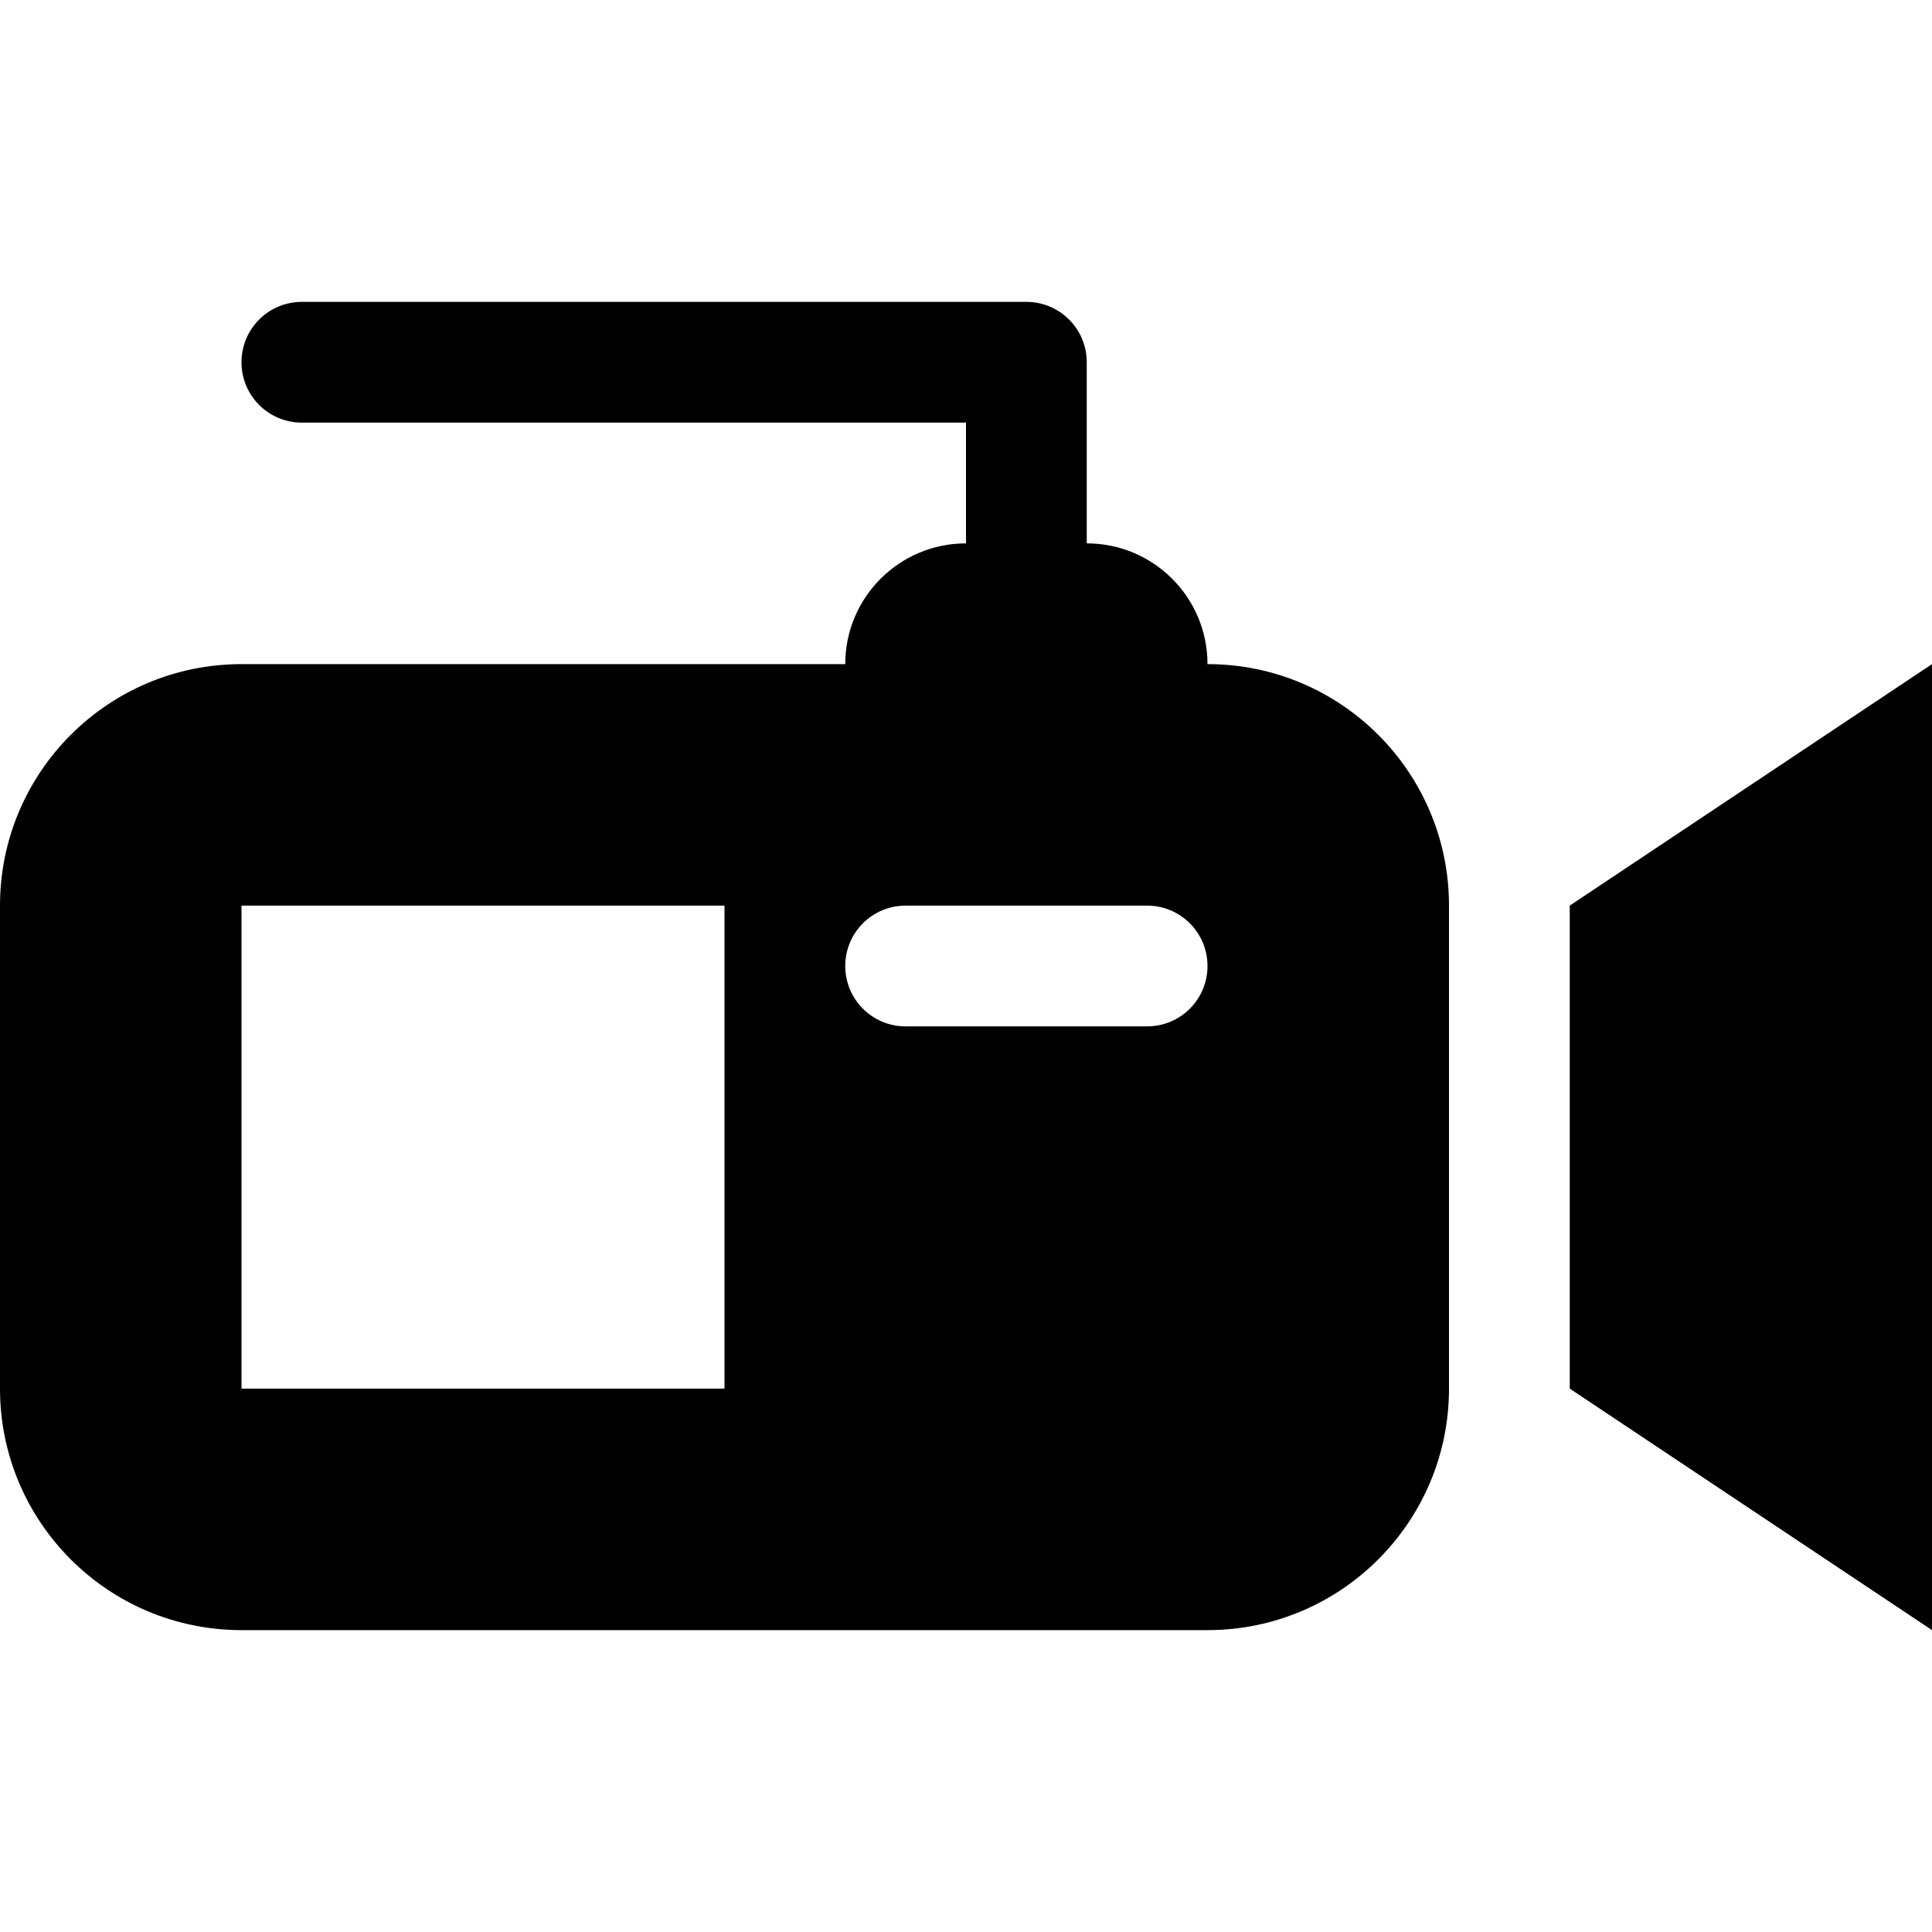
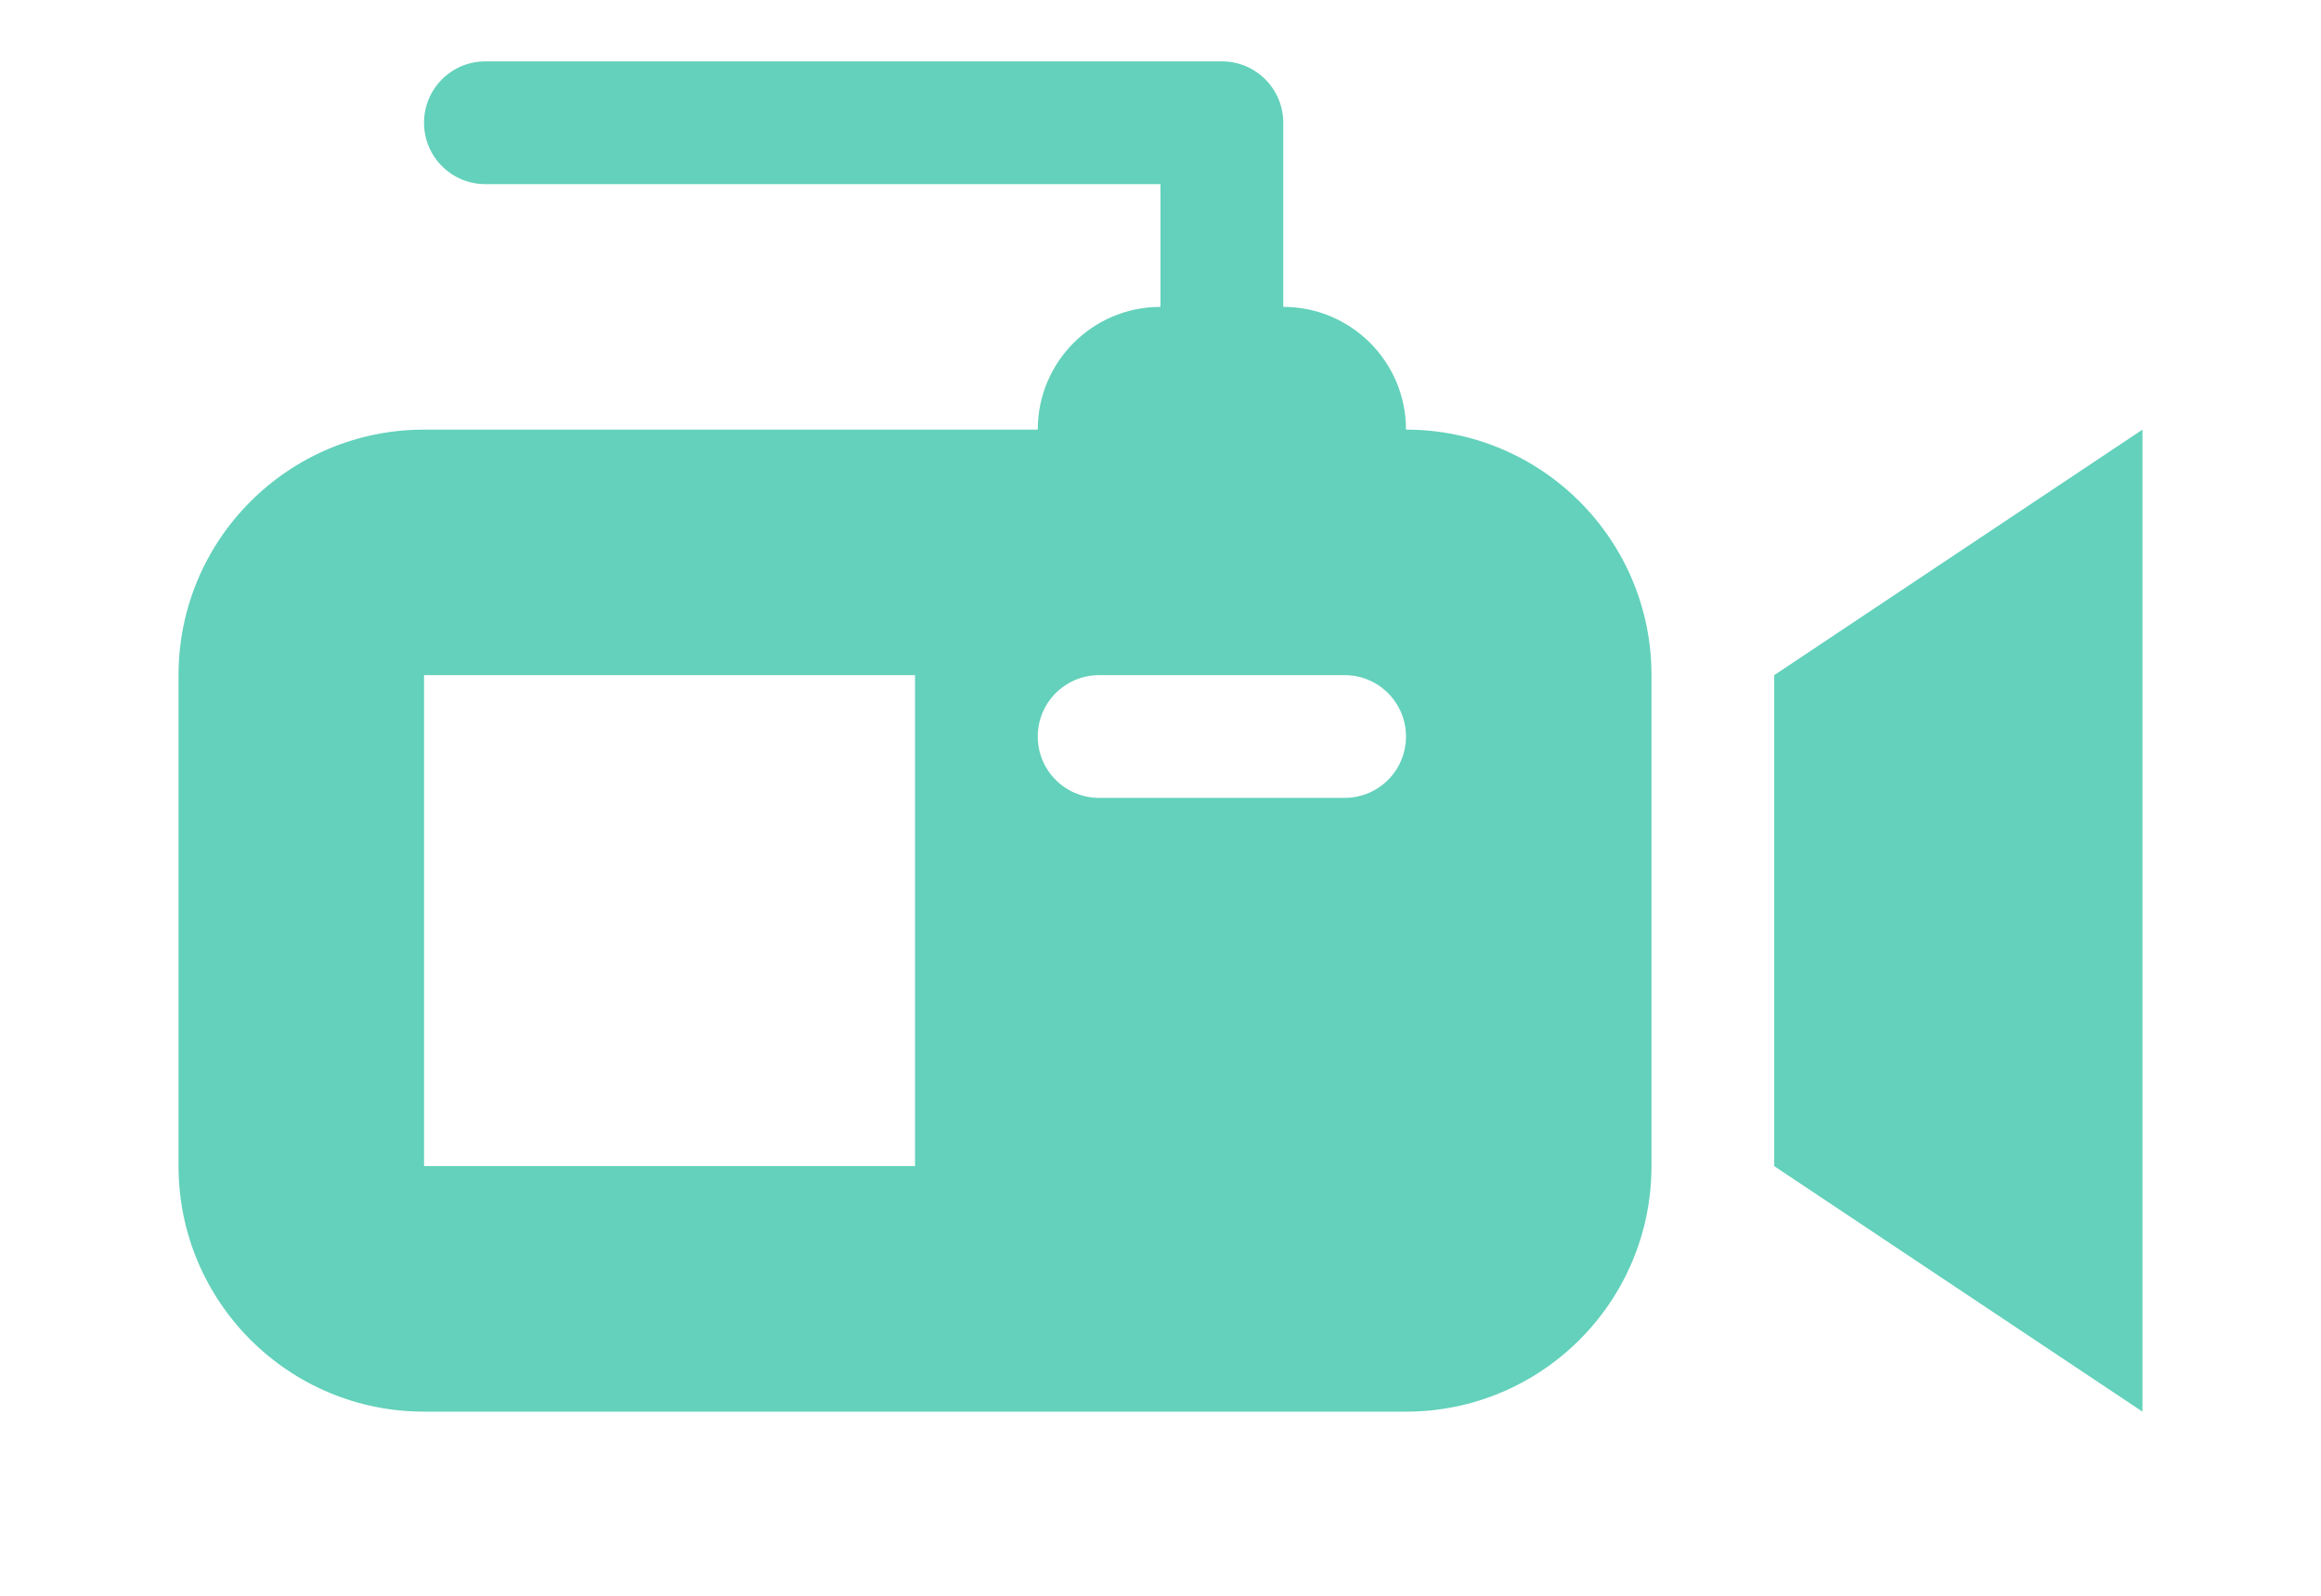
- <svg xmlns="http://www.w3.org/2000/svg" version="1.1" id="Layer_1" x="0px" y="0px" width="32px" height="32px" viewBox="0 0 32 32" enable-background="new 0 0 32 32" xml:space="preserve">
+ <svg xmlns="http://www.w3.org/2000/svg" version="1.1" id="Layer_1" x="0px" y="0px" width="32px" height="22px" viewBox="0 4 32 26" enable-background="new 0 0 32 32" xml:space="preserve">
  <g transform="translate(0 192)">
-     <path d="M26-177l6-4v16l-6-4V-177z M24-177v8c0,2.209-1.791,4-4,4H4c-2.209,0-4-1.791-4-4v-8c0-2.209,1.791-4,4-4h10 c0-1.105,0.895-2,2-2v-2H5c-0.553,0-1-0.447-1-1s0.447-1,1-1h12c0.553,0,1,0.447,1,1v3c1.105,0,2,0.895,2,2 C22.209-181,24-179.209,24-177z M12-177H4v8h8V-177z M20-176c0-0.553-0.447-1-1-1h-4c-0.553,0-1,0.447-1,1s0.447,1,1,1h4 C19.553-175,20-175.447,20-176z" />
+     <path fill="#63d1bb" d="M26-177l6-4v16l-6-4V-177z M24-177v8c0,2.209-1.791,4-4,4H4c-2.209,0-4-1.791-4-4v-8c0-2.209,1.791-4,4-4h10 c0-1.105,0.895-2,2-2v-2H5c-0.553,0-1-0.447-1-1s0.447-1,1-1h12c0.553,0,1,0.447,1,1v3c1.105,0,2,0.895,2,2 C22.209-181,24-179.209,24-177z M12-177H4v8h8V-177z M20-176c0-0.553-0.447-1-1-1h-4c-0.553,0-1,0.447-1,1s0.447,1,1,1h4 C19.553-175,20-175.447,20-176z" />
  </g>
</svg>
